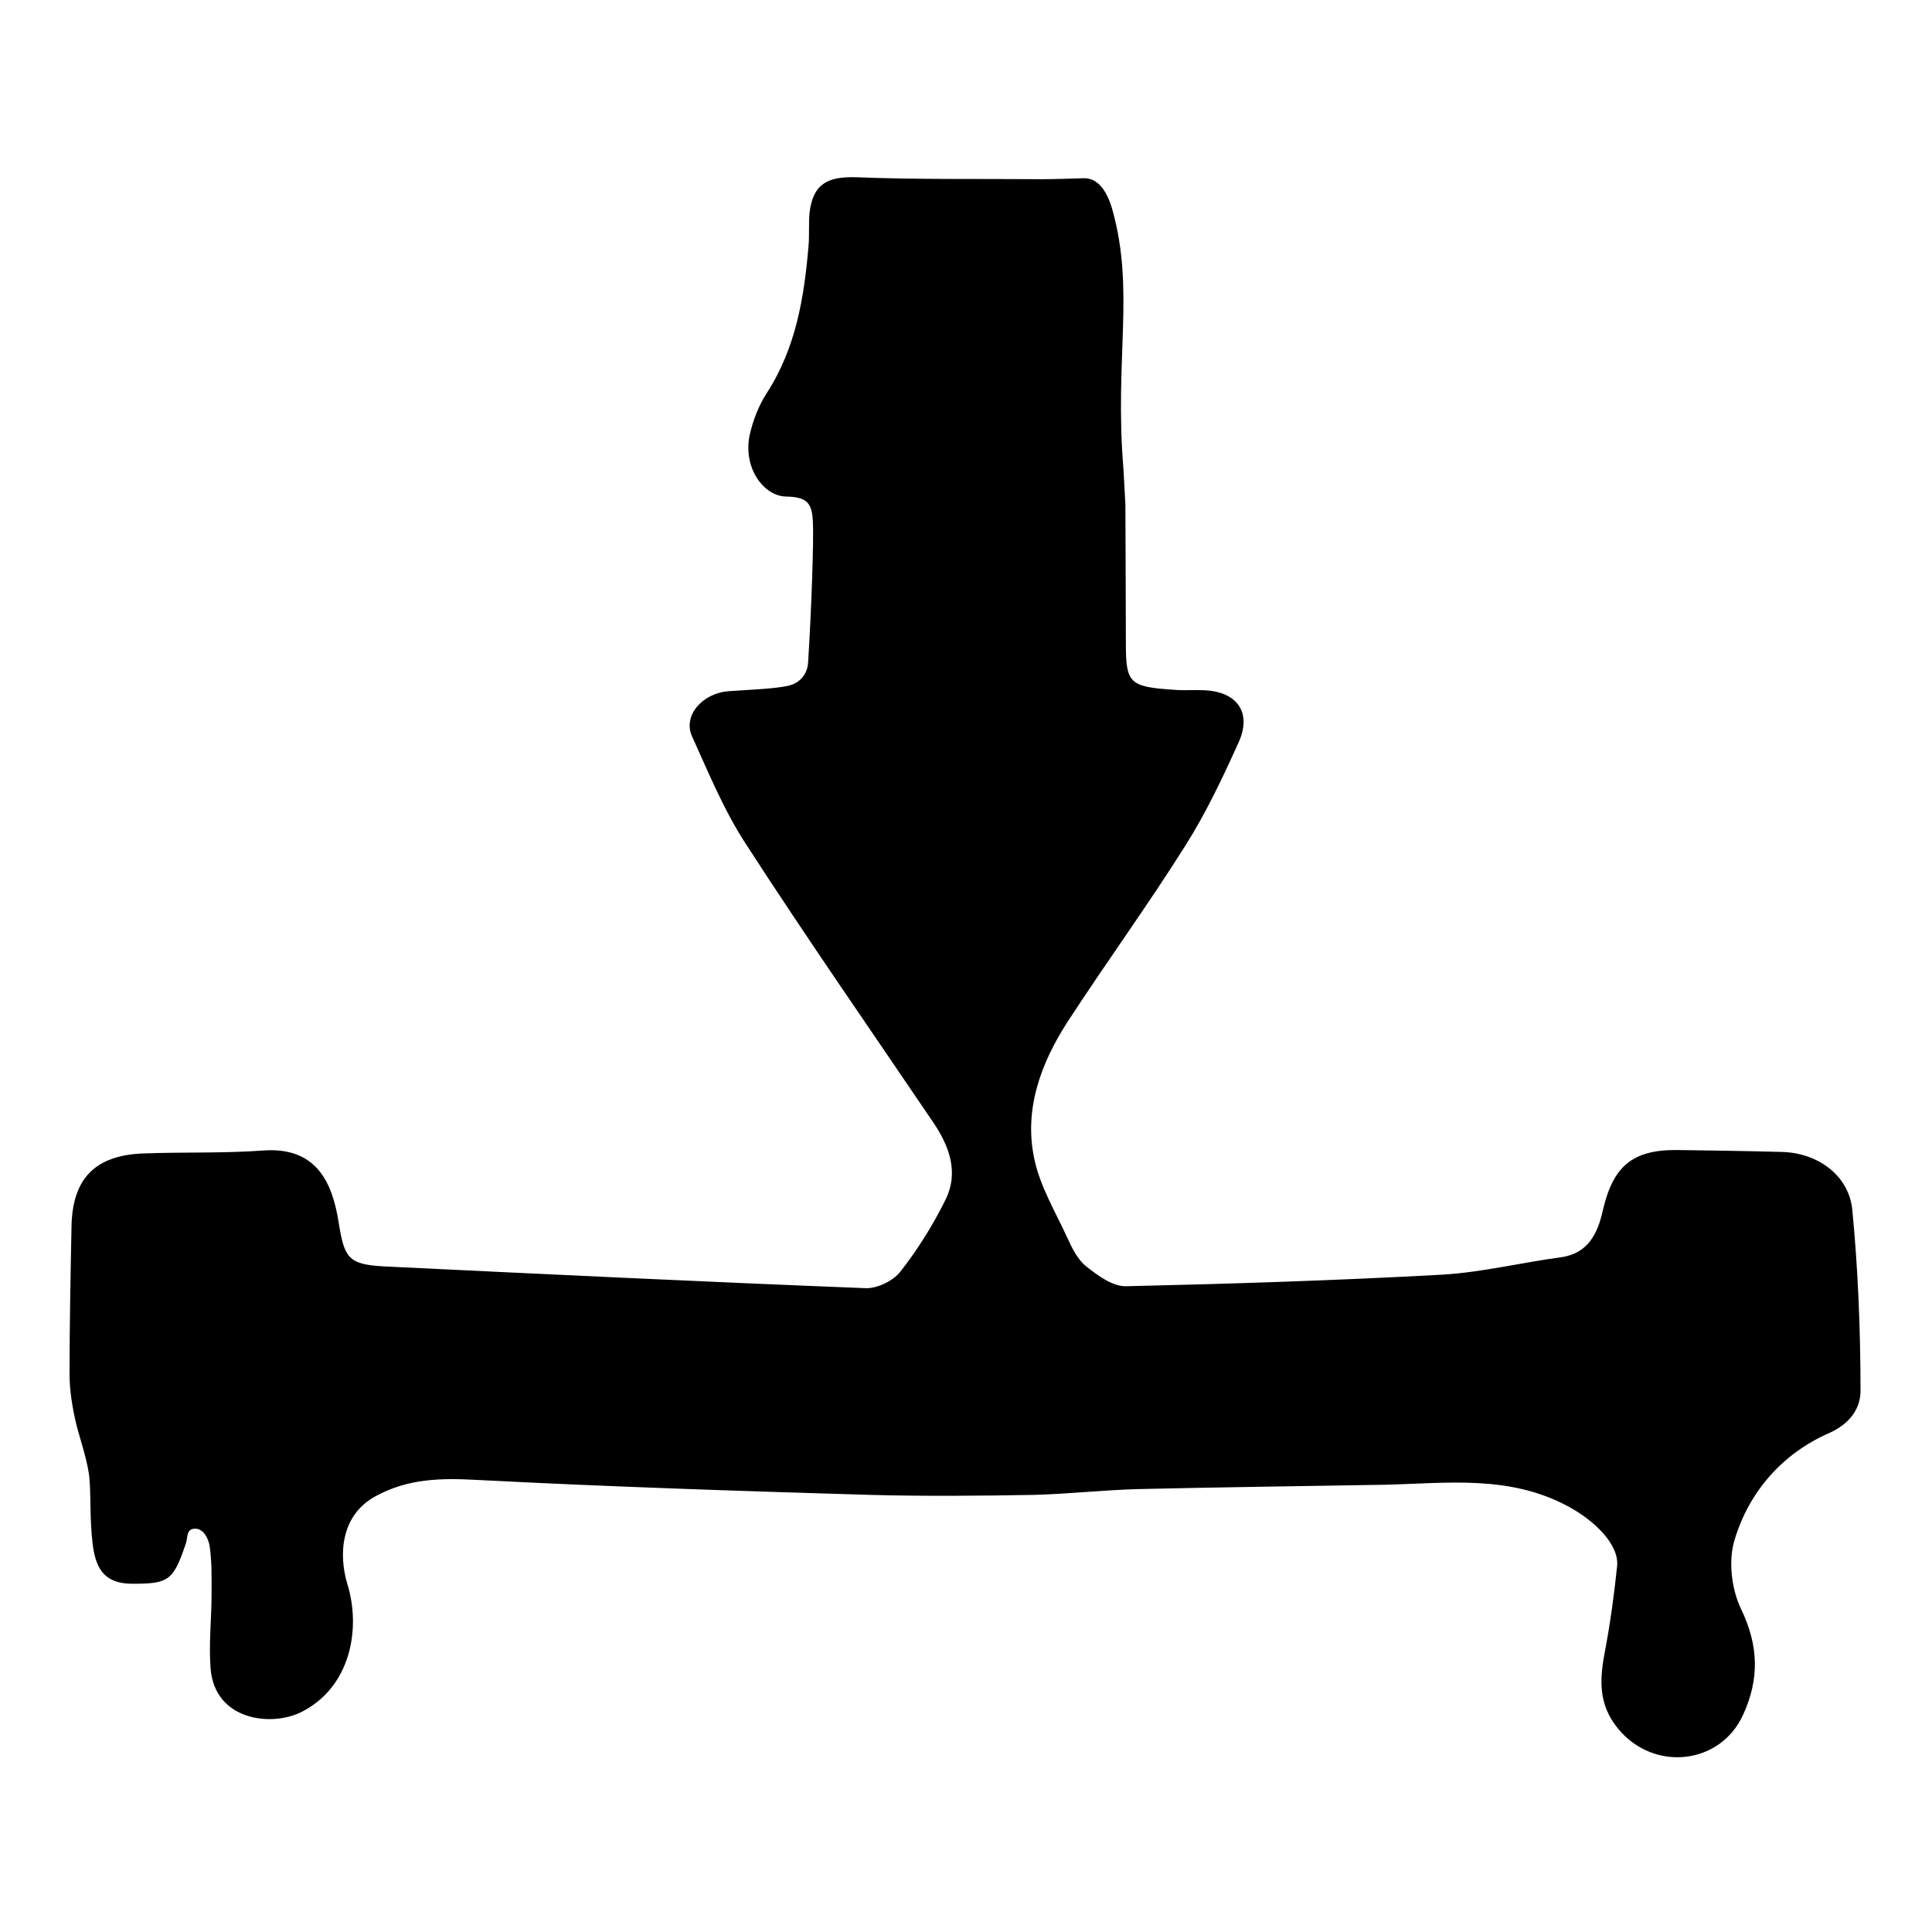
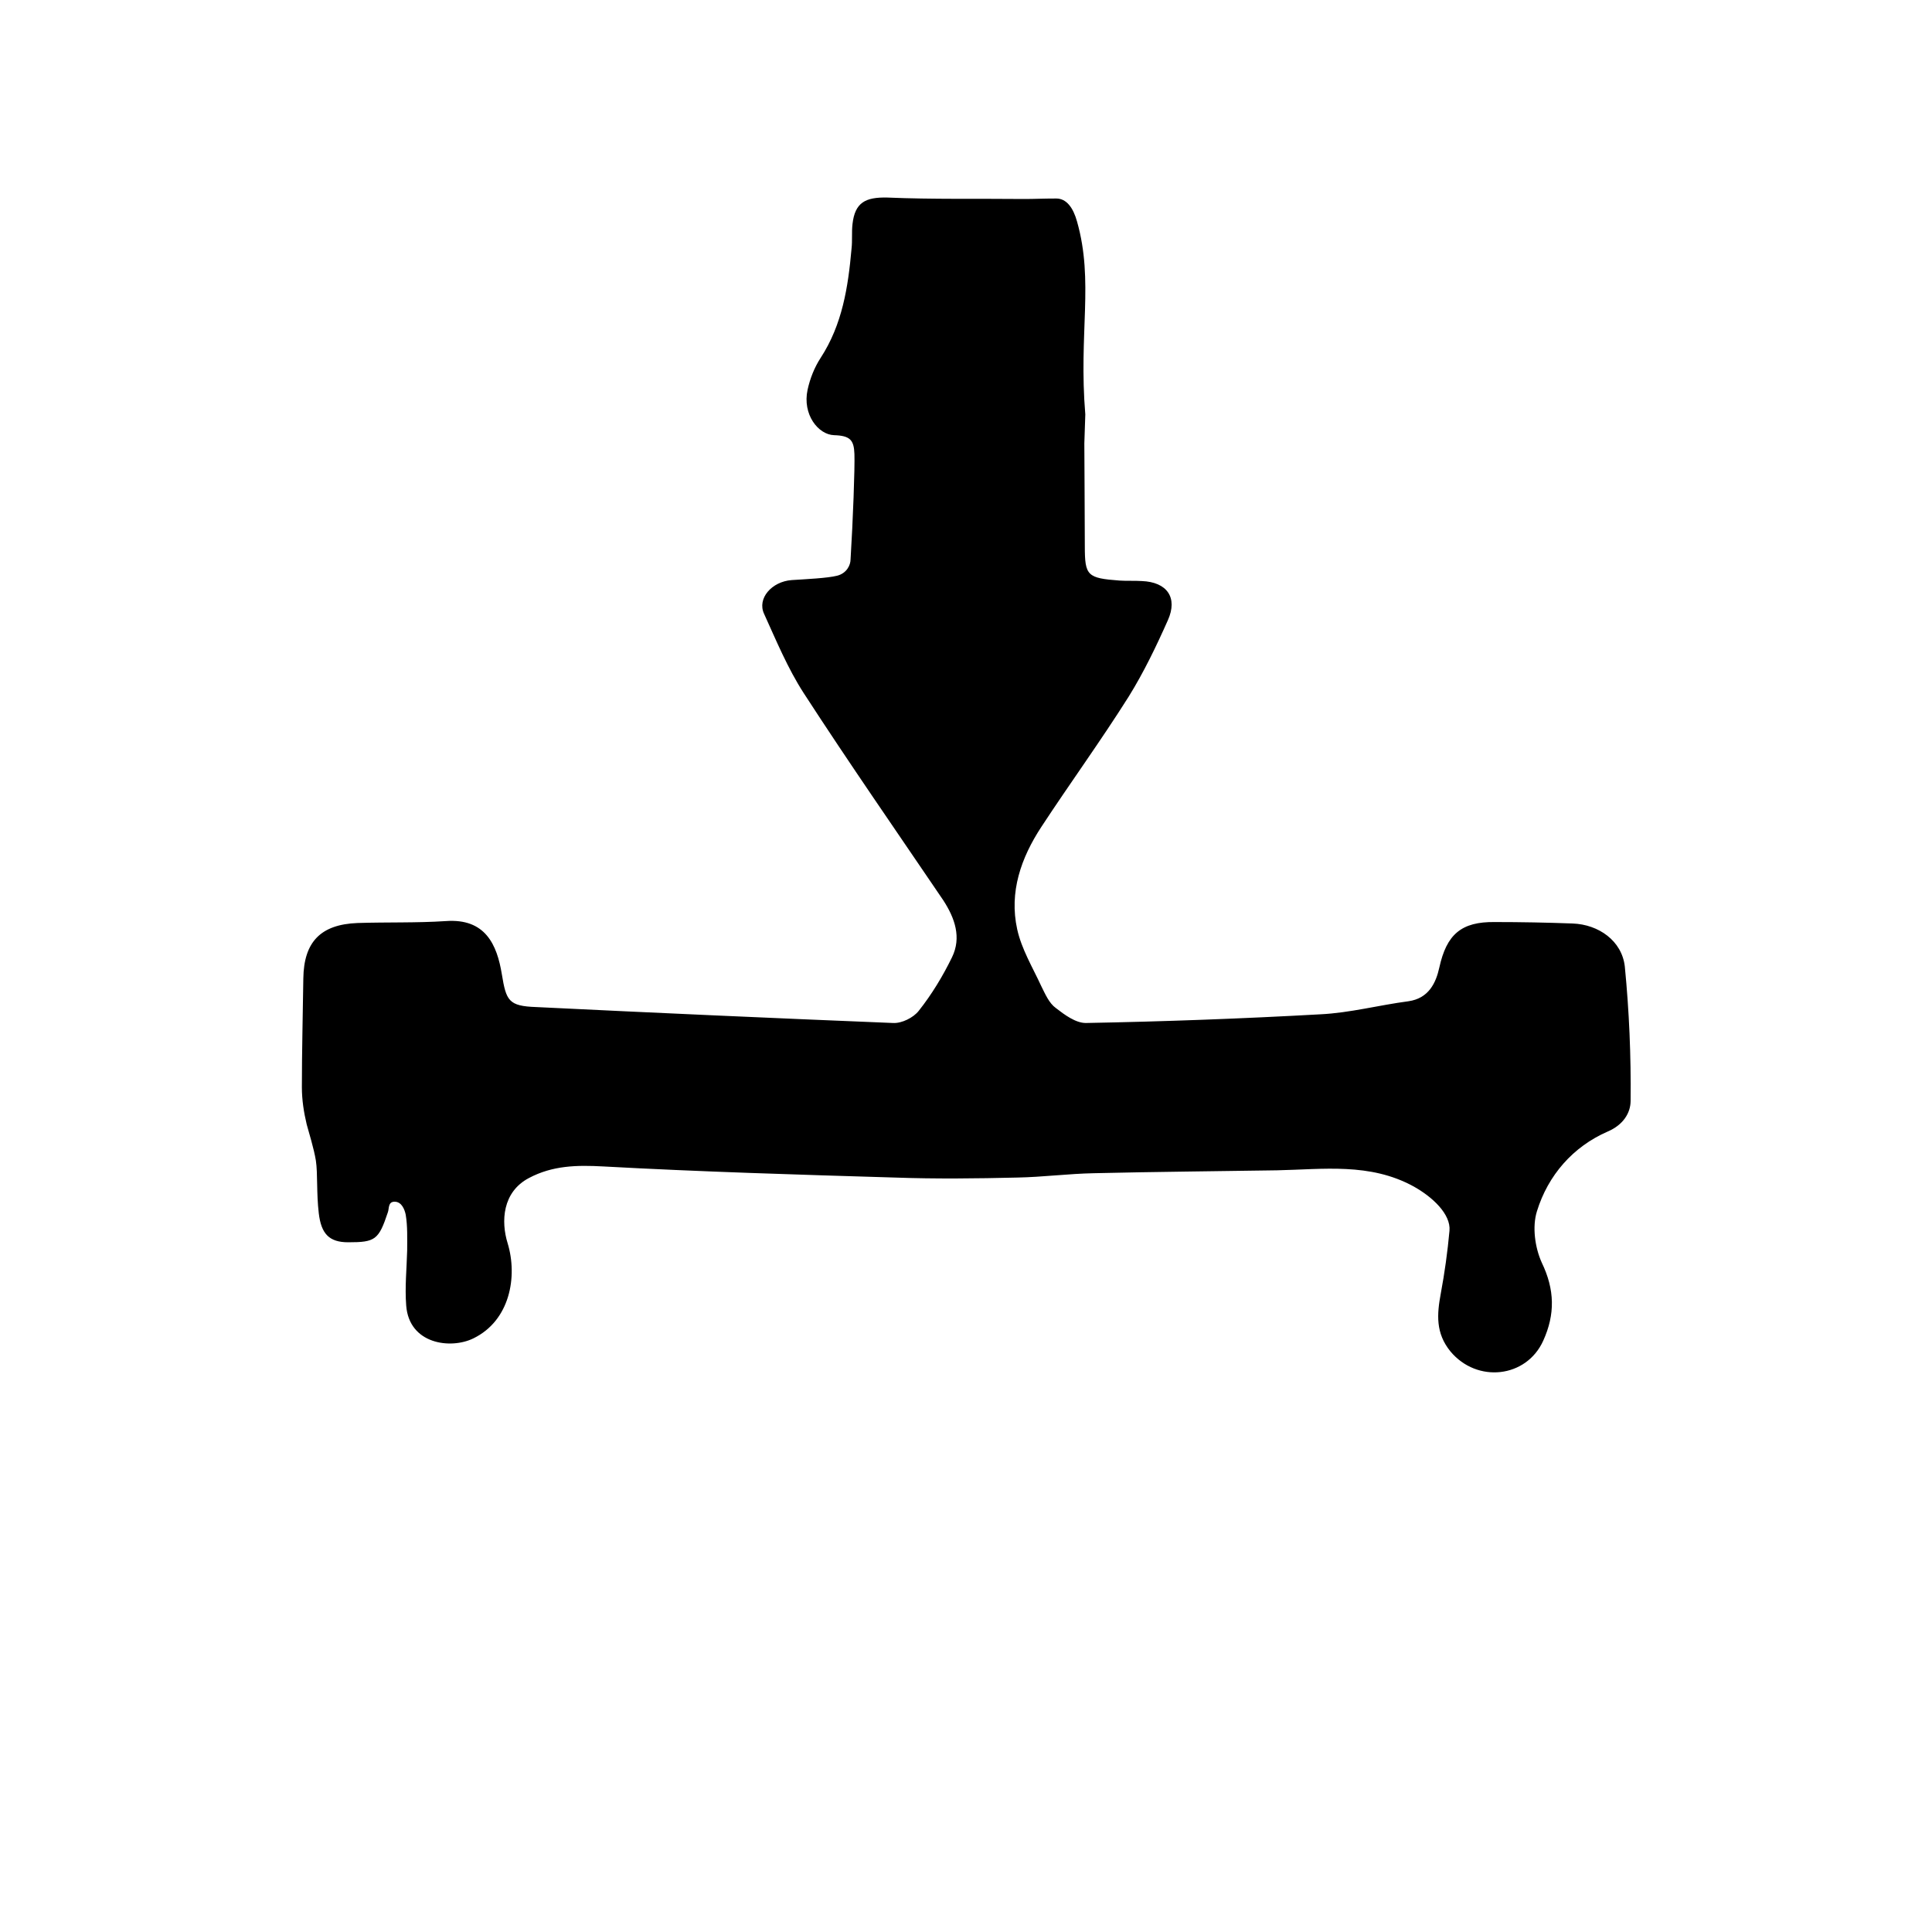
- <svg xmlns="http://www.w3.org/2000/svg" version="1.1" id="Layer_1" x="0px" y="0px" viewBox="0 0 400 400" enable-background="new 0 0 400 400" xml:space="preserve">
-   <g>
-     <path d="M233,104.4c0,3.6,0.1,20.6,0.1,28.8c0,8.2,0.7,9,9.8,9.6c2.1,0.2,4.2,0,6.2,0.1c7,0.2,10.2,4.6,7.3,10.9   c-3.3,7.3-6.7,14.5-11,21.3c-7.8,12.4-16.4,24.2-24.4,36.5c-5.6,8.7-9.1,18.3-6.8,28.6c1.2,5.5,4.3,10.7,6.7,15.9   c1,2.2,2.2,4.7,4,6.1c2.4,1.9,5.5,4.2,8.3,4.1c21.9-0.5,43.7-1.2,65.5-2.4c8.2-0.5,16.3-2.5,24.5-3.6c5.7-0.8,7.6-5.1,8.6-9.5   c2.1-9.2,6-12.8,15.5-12.7c7.2,0.1,14.4,0.2,21.7,0.4c7.3,0.2,13.8,4.8,14.5,12c1.2,12.4,1.7,25,1.7,37.5c0,3.4-2,6.7-6.5,8.7   c-9.6,4.2-16.6,12.1-19.6,22.2c-1.3,4.3-0.6,10.2,1.4,14.3c3.6,7.5,3.8,14.4,0.4,21.8c-4.7,10.4-18.5,11.9-25.9,2.9   c-4.2-5.1-3.8-10.4-2.7-16.1c1.1-5.8,1.9-11.7,2.5-17.5c0.5-4.5-4.7-9.5-10.1-12.4c-12.2-6.6-25.1-4.8-38-4.5   c-17,0.3-34,0.5-51.1,0.9c-7.2,0.2-14.3,1-21.5,1.2c-11.3,0.2-22.7,0.3-34,0c-27.1-0.8-54.3-1.7-81.4-3.1   c-7.4-0.4-14.1-0.3-20.8,3.3c-7.4,3.9-7.8,12.2-6,18.2c2.9,9.3,0.7,21.5-9.6,26.6c-6.3,3.1-17.9,1.6-18.7-9.1   c-0.4-5.1,0.2-10.2,0.2-15.3c0-3.3,0.1-6.7-0.4-10c-0.2-1.3-1.1-3.6-3-3.6c-1.9,0-1.5,1.9-1.9,3c-2.6,7.7-3.5,8.4-11,8.4   c-5.4,0-7.6-2.5-8.3-8.1s-0.3-11.2-0.8-14.7c-0.5-3.4-2.1-8.1-2.6-10.2c-0.8-3.4-1.4-6.9-1.4-10.4c0-10.1,0.2-20.2,0.4-30.3   c0.1-10.2,4.9-15.1,15.1-15.4c8.2-0.3,16.4,0,24.6-0.6c11-0.8,14.3,6.6,15.6,14.8c1.2,7.4,1.9,8.8,9.5,9.2   c33.2,1.6,66.4,3.2,99.6,4.5c2.4,0.1,5.7-1.5,7.2-3.4c3.6-4.6,6.8-9.7,9.4-15c2.7-5.5,0.8-10.9-2.5-15.8   c-13-19.2-26.3-38.3-38.9-57.8c-4.5-6.9-7.7-14.7-11.1-22.2c-2-4.3,2.1-9,7.6-9.4c4.2-0.3,10-0.5,12.6-1.2s3.7-2.9,3.8-4.6   c0.7-11,1.2-25.4,1-29.3s-1.2-5.1-5.6-5.2c-4.5-0.1-8.9-5.8-7.5-12.7c0.7-3.1,1.9-6.2,3.6-8.8c6-9.3,7.7-19.8,8.6-30.4   c0.2-2.3,0-4.6,0.2-6.8c0.7-6,3.7-7.6,9.7-7.4c12.7,0.5,25.5,0.3,38.3,0.4c2.9,0,5.1-0.1,8.9-0.2c2.8,0,4.7,2.6,5.8,6.5   c4.7,16.7,0.4,31,2.3,53.7" />
-   </g>
+ <svg xmlns="http://www.w3.org/2000/svg" version="1.1" id="Layer_1" x="0px" y="0px" viewBox="0 0 400 400" style="enable-background:new 0 0 400 400;" xml:space="preserve">
+   <path d="M224.5,91.8c0,2.7,0.1,15.2,0.1,21.3c0,6.1,0.5,6.6,7.2,7.1c1.5,0.1,3.1,0,4.6,0.1c5.2,0.2,7.5,3.4,5.4,8.1  c-2.4,5.4-5,10.8-8.1,15.8c-5.8,9.2-12.2,18-18.1,27c-4.2,6.4-6.7,13.5-5,21.2c0.9,4.1,3.2,7.9,5,11.8c0.8,1.6,1.6,3.5,3,4.5  c1.8,1.4,4.1,3.1,6.2,3.1c16.2-0.3,32.4-0.9,48.6-1.8c6.1-0.3,12.1-1.9,18.2-2.7c4.2-0.6,5.7-3.8,6.4-7c1.5-6.8,4.5-9.5,11.5-9.4  c5.4,0,10.7,0.1,16.1,0.3c5.4,0.2,10.2,3.6,10.8,8.9c0.9,9.2,1.3,18.5,1.2,27.8c0,2.5-1.5,5-4.8,6.4c-7.1,3.1-12.3,9-14.6,16.5  c-1,3.2-0.4,7.5,1,10.6c2.7,5.6,2.8,10.7,0.3,16.2c-3.5,7.7-13.7,8.8-19.2,2.2c-3.1-3.8-2.8-7.7-2-12c0.8-4.3,1.4-8.6,1.8-13  c0.3-3.4-3.5-7-7.5-9.2c-9-4.9-18.6-3.5-28.2-3.3c-12.6,0.2-25.2,0.3-37.9,0.6c-5.3,0.1-10.6,0.8-15.9,0.9c-8.4,0.2-16.8,0.3-25.3,0  c-20.1-0.6-40.3-1.2-60.4-2.3c-5.5-0.3-10.5-0.2-15.4,2.4c-5.5,2.9-5.8,9-4.4,13.5c2.1,6.9,0.5,16-7.1,19.7  c-4.7,2.3-13.3,1.2-13.9-6.8c-0.3-3.8,0.1-7.6,0.2-11.4c0-2.5,0.1-5-0.3-7.4c-0.2-1-0.8-2.7-2.3-2.7c-1.4,0-1.1,1.4-1.4,2.2  c-1.9,5.7-2.6,6.2-8.2,6.2c-4,0-5.6-1.8-6.1-6s-0.2-8.3-0.6-10.9c-0.4-2.5-1.5-6-1.9-7.5c-0.6-2.5-1-5.1-1-7.7  c0-7.5,0.2-15,0.3-22.5c0.1-7.6,3.6-11.2,11.2-11.5c6.1-0.2,12.2,0,18.3-0.4c8.2-0.6,10.6,4.9,11.6,11c0.9,5.5,1.4,6.6,7.1,6.8  c24.6,1.2,49.2,2.3,73.9,3.3c1.8,0.1,4.2-1.1,5.3-2.5c2.7-3.4,5-7.2,6.9-11.1c2-4.1,0.6-8.1-1.8-11.8c-9.7-14.3-19.5-28.4-28.9-42.9  c-3.3-5.1-5.7-10.9-8.2-16.4c-1.5-3.2,1.6-6.7,5.7-7c3.1-0.2,7.4-0.4,9.4-0.9s2.8-2.2,2.8-3.4c0.5-8.1,0.9-18.9,0.8-21.8  c-0.1-2.9-0.9-3.8-4.2-3.9c-3.3-0.1-6.6-4.3-5.5-9.4c0.5-2.3,1.4-4.6,2.7-6.6c4.5-6.9,5.7-14.7,6.4-22.6c0.2-1.7,0-3.4,0.2-5.1  c0.5-4.5,2.7-5.6,7.2-5.5c9.5,0.4,18.9,0.2,28.4,0.3c2.1,0,3.8-0.1,6.6-0.1c2.1,0,3.5,1.9,4.3,4.8c3.5,12.4,0.3,23,1.7,39.9" />
</svg>
